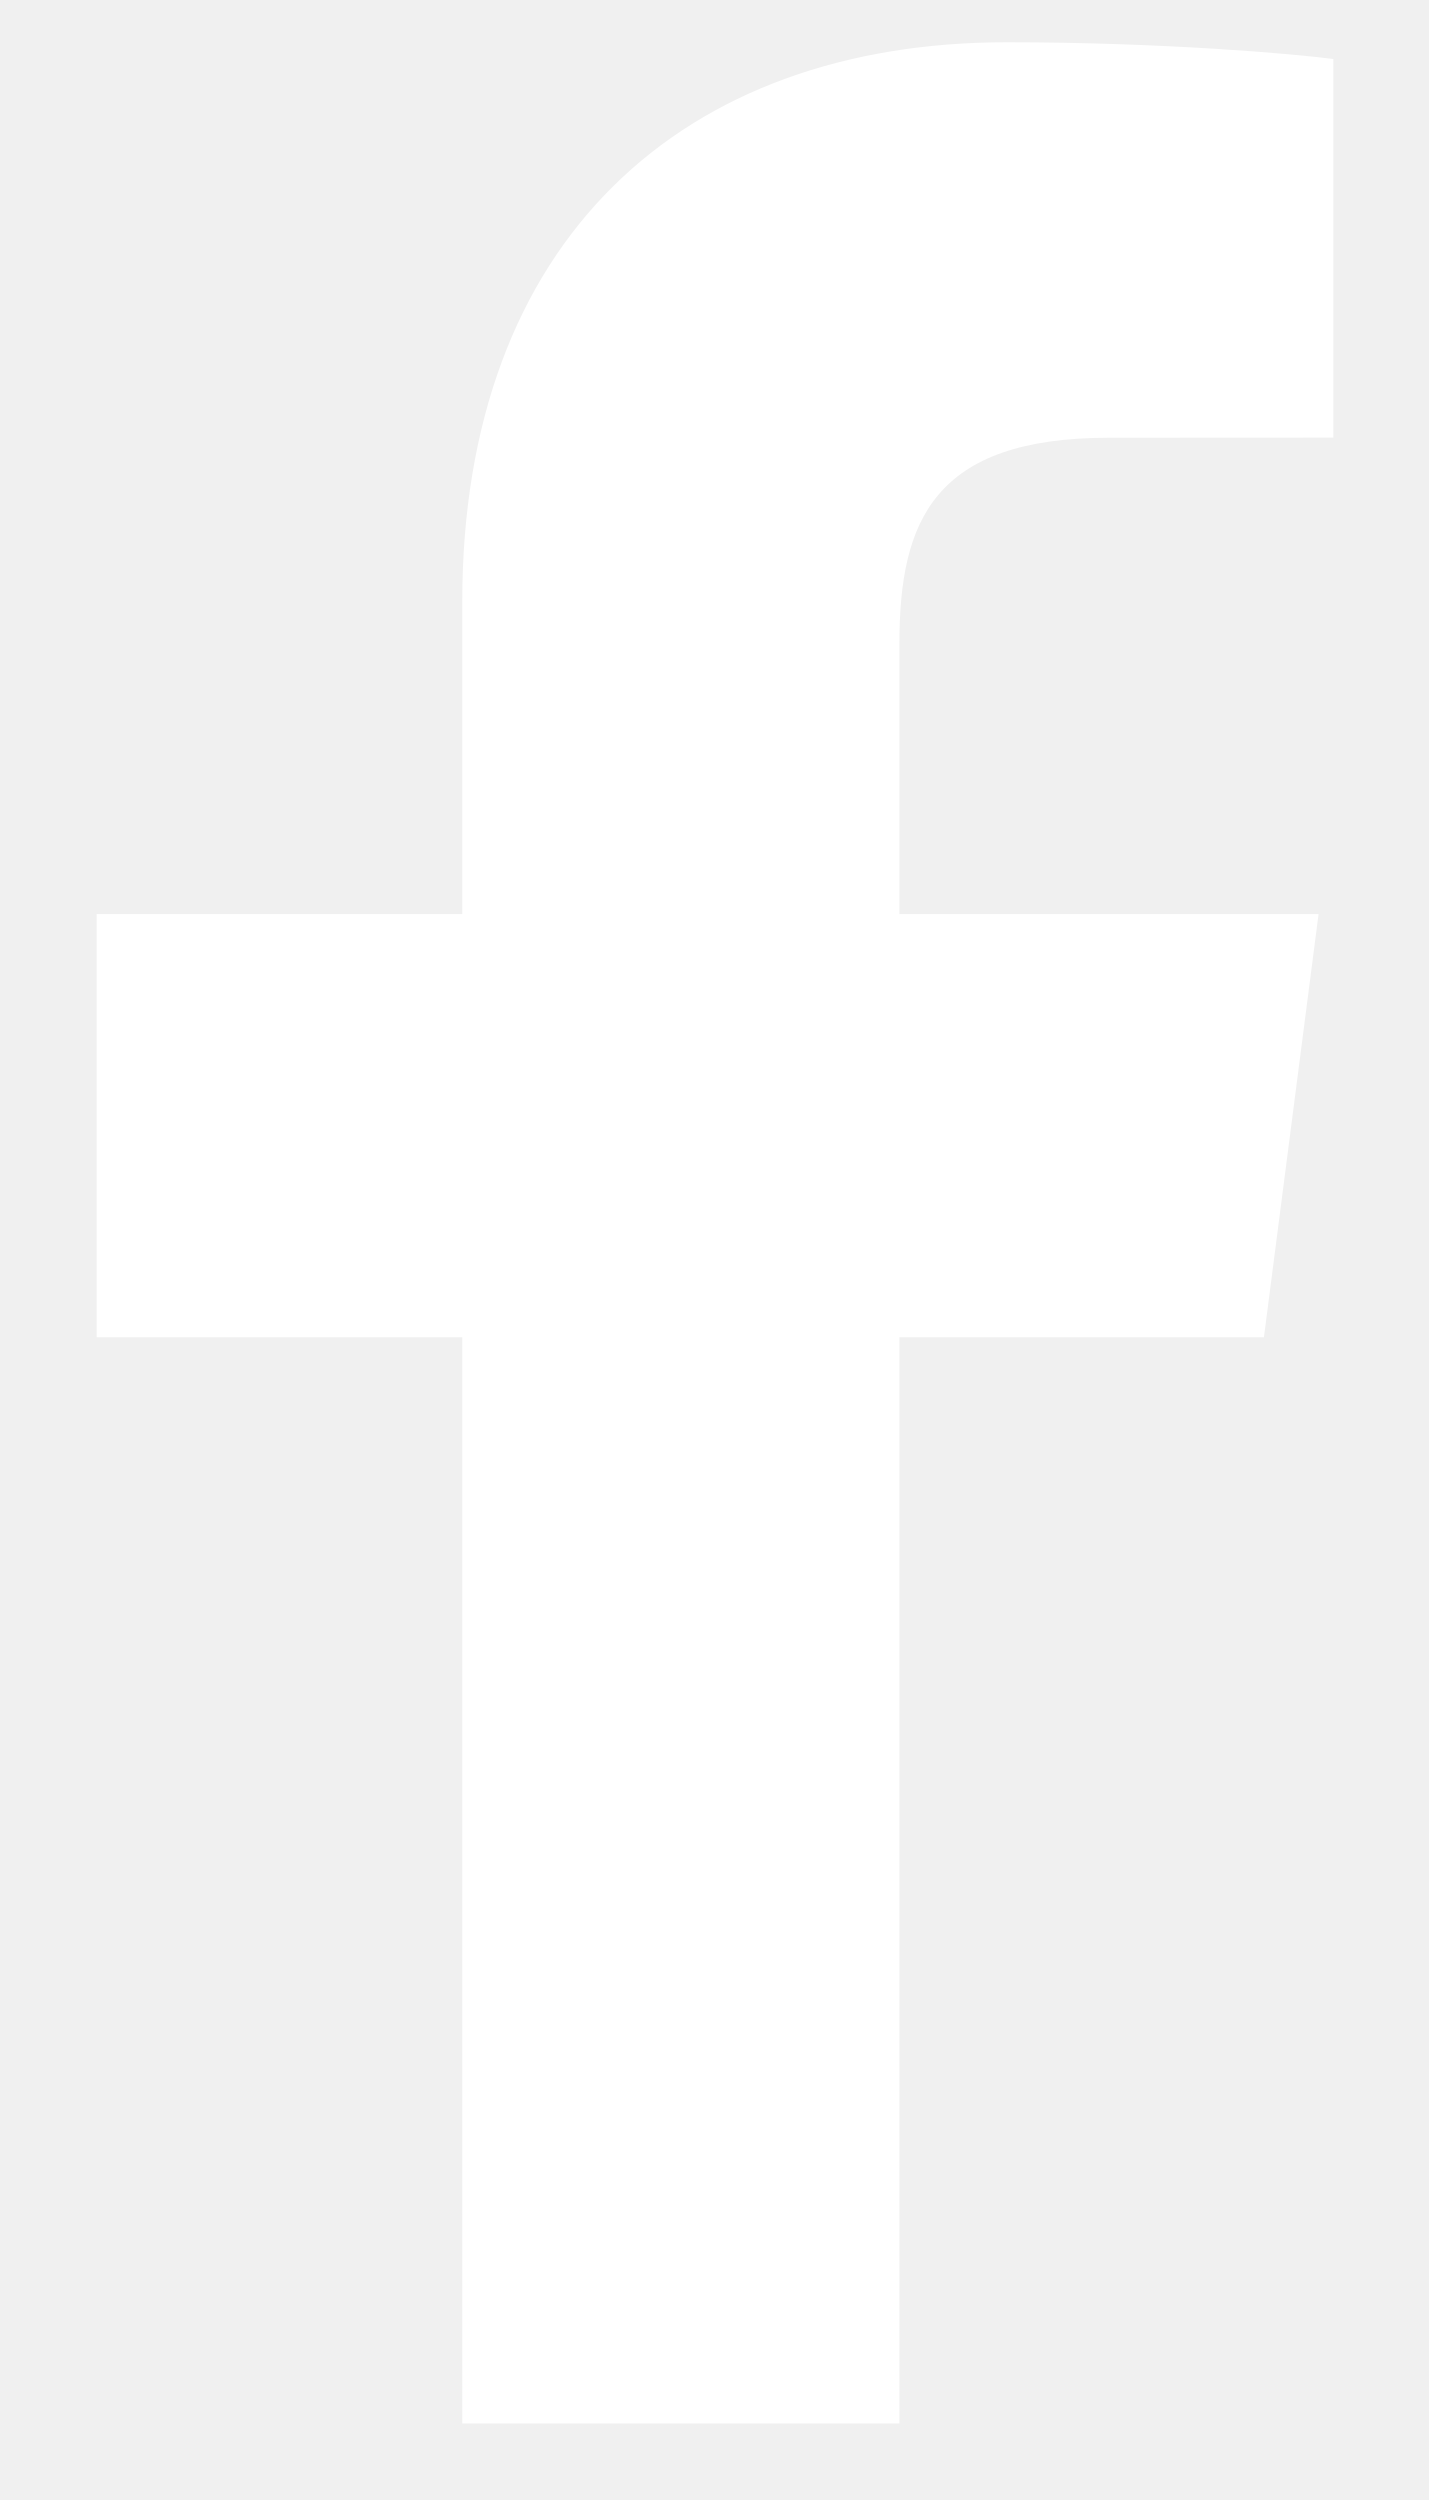
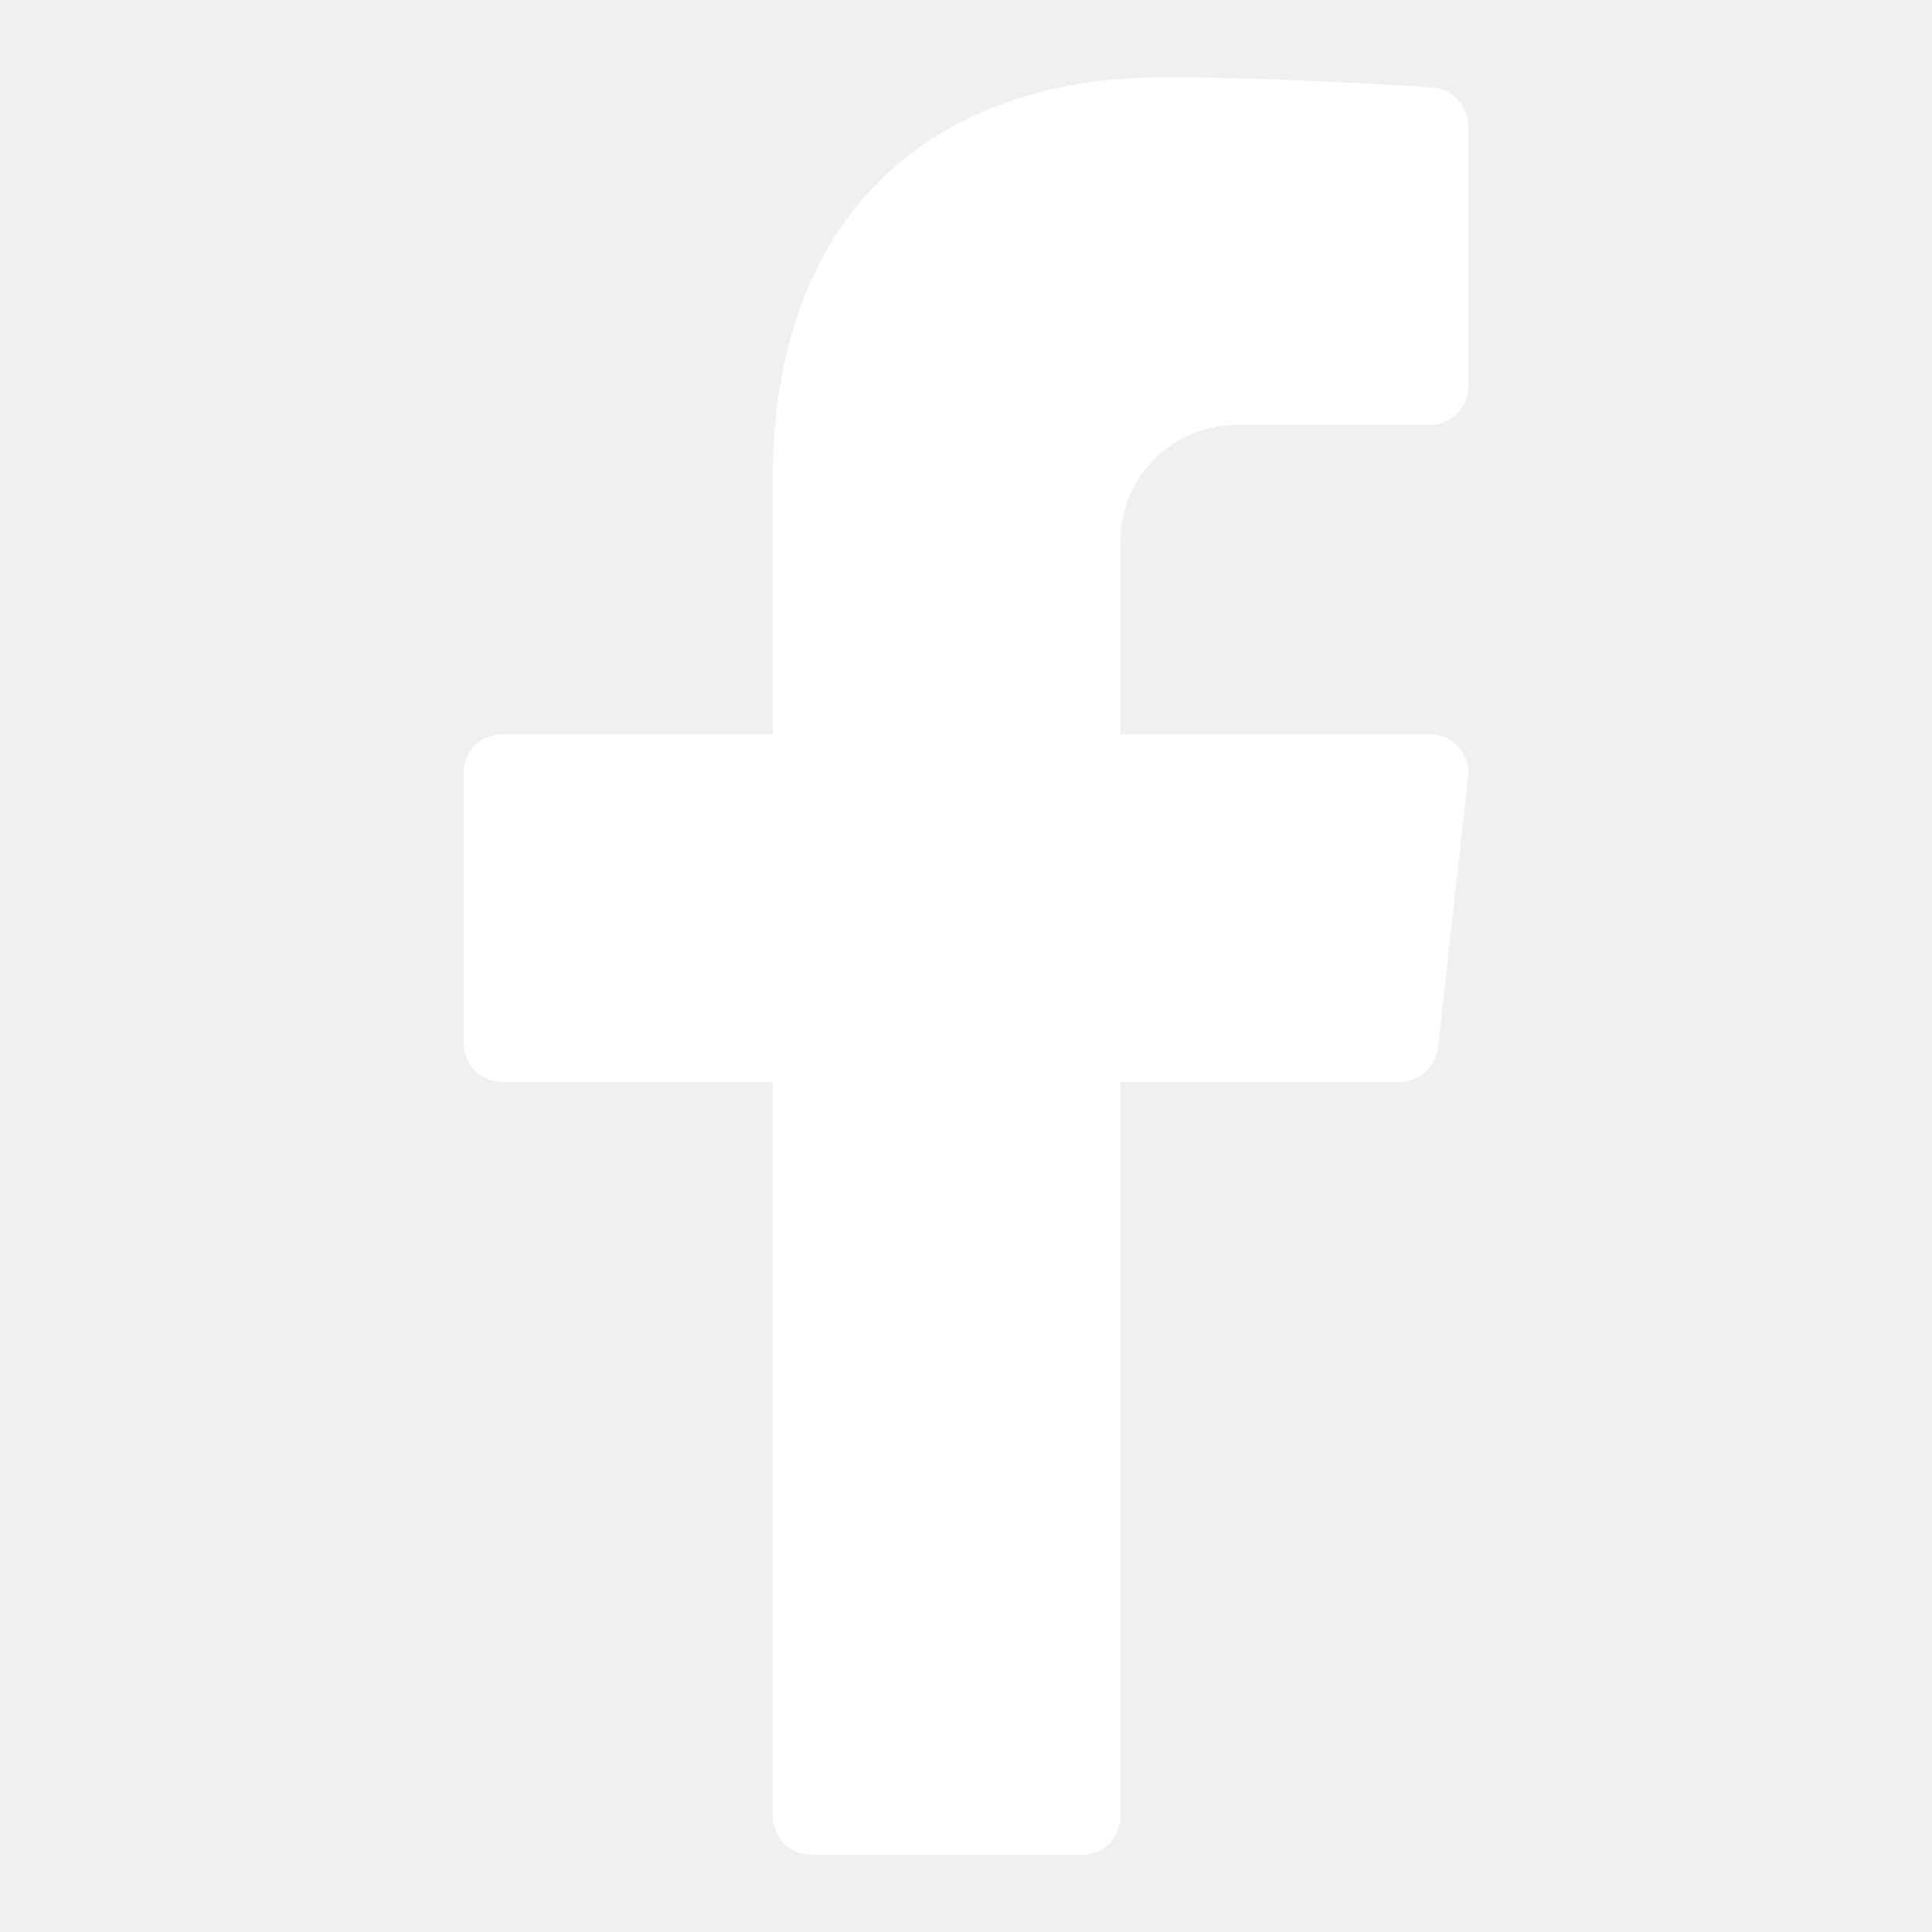
- <svg xmlns="http://www.w3.org/2000/svg" width="12" height="21" viewBox="0 0 12 21" fill="none">
-   <path d="M3.883 20.357V11.233H0.812V7.678H3.883V5.056C3.883 2.012 5.741 0.355 8.456 0.355C9.756 0.355 10.874 0.452 11.2 0.496V3.676L9.317 3.677C7.841 3.677 7.555 4.378 7.555 5.408V7.678H11.076L10.617 11.233H7.555V20.357H3.883Z" fill="white" />
+ <svg xmlns="http://www.w3.org/2000/svg" fill="#FFFFFF" viewBox="0 0 50 50" width="50px" height="50px">
+   <path d="M32,11h5c0.552,0,1-0.448,1-1V3.263c0-0.524-0.403-0.96-0.925-0.997C35.484,2.153,32.376,2,30.141,2C24,2,20,5.68,20,12.368 V19h-7c-0.552,0-1,0.448-1,1v7c0,0.552,0.448,1,1,1h7v19c0,0.552,0.448,1,1,1h7c0.552,0,1-0.448,1-1V28h7.222 c0.51,0,0.938-0.383,0.994-0.89l0.778-7C38.06,19.518,37.596,19,37,19h-8v-5C29,12.343,30.343,11,32,11z" />
</svg>
